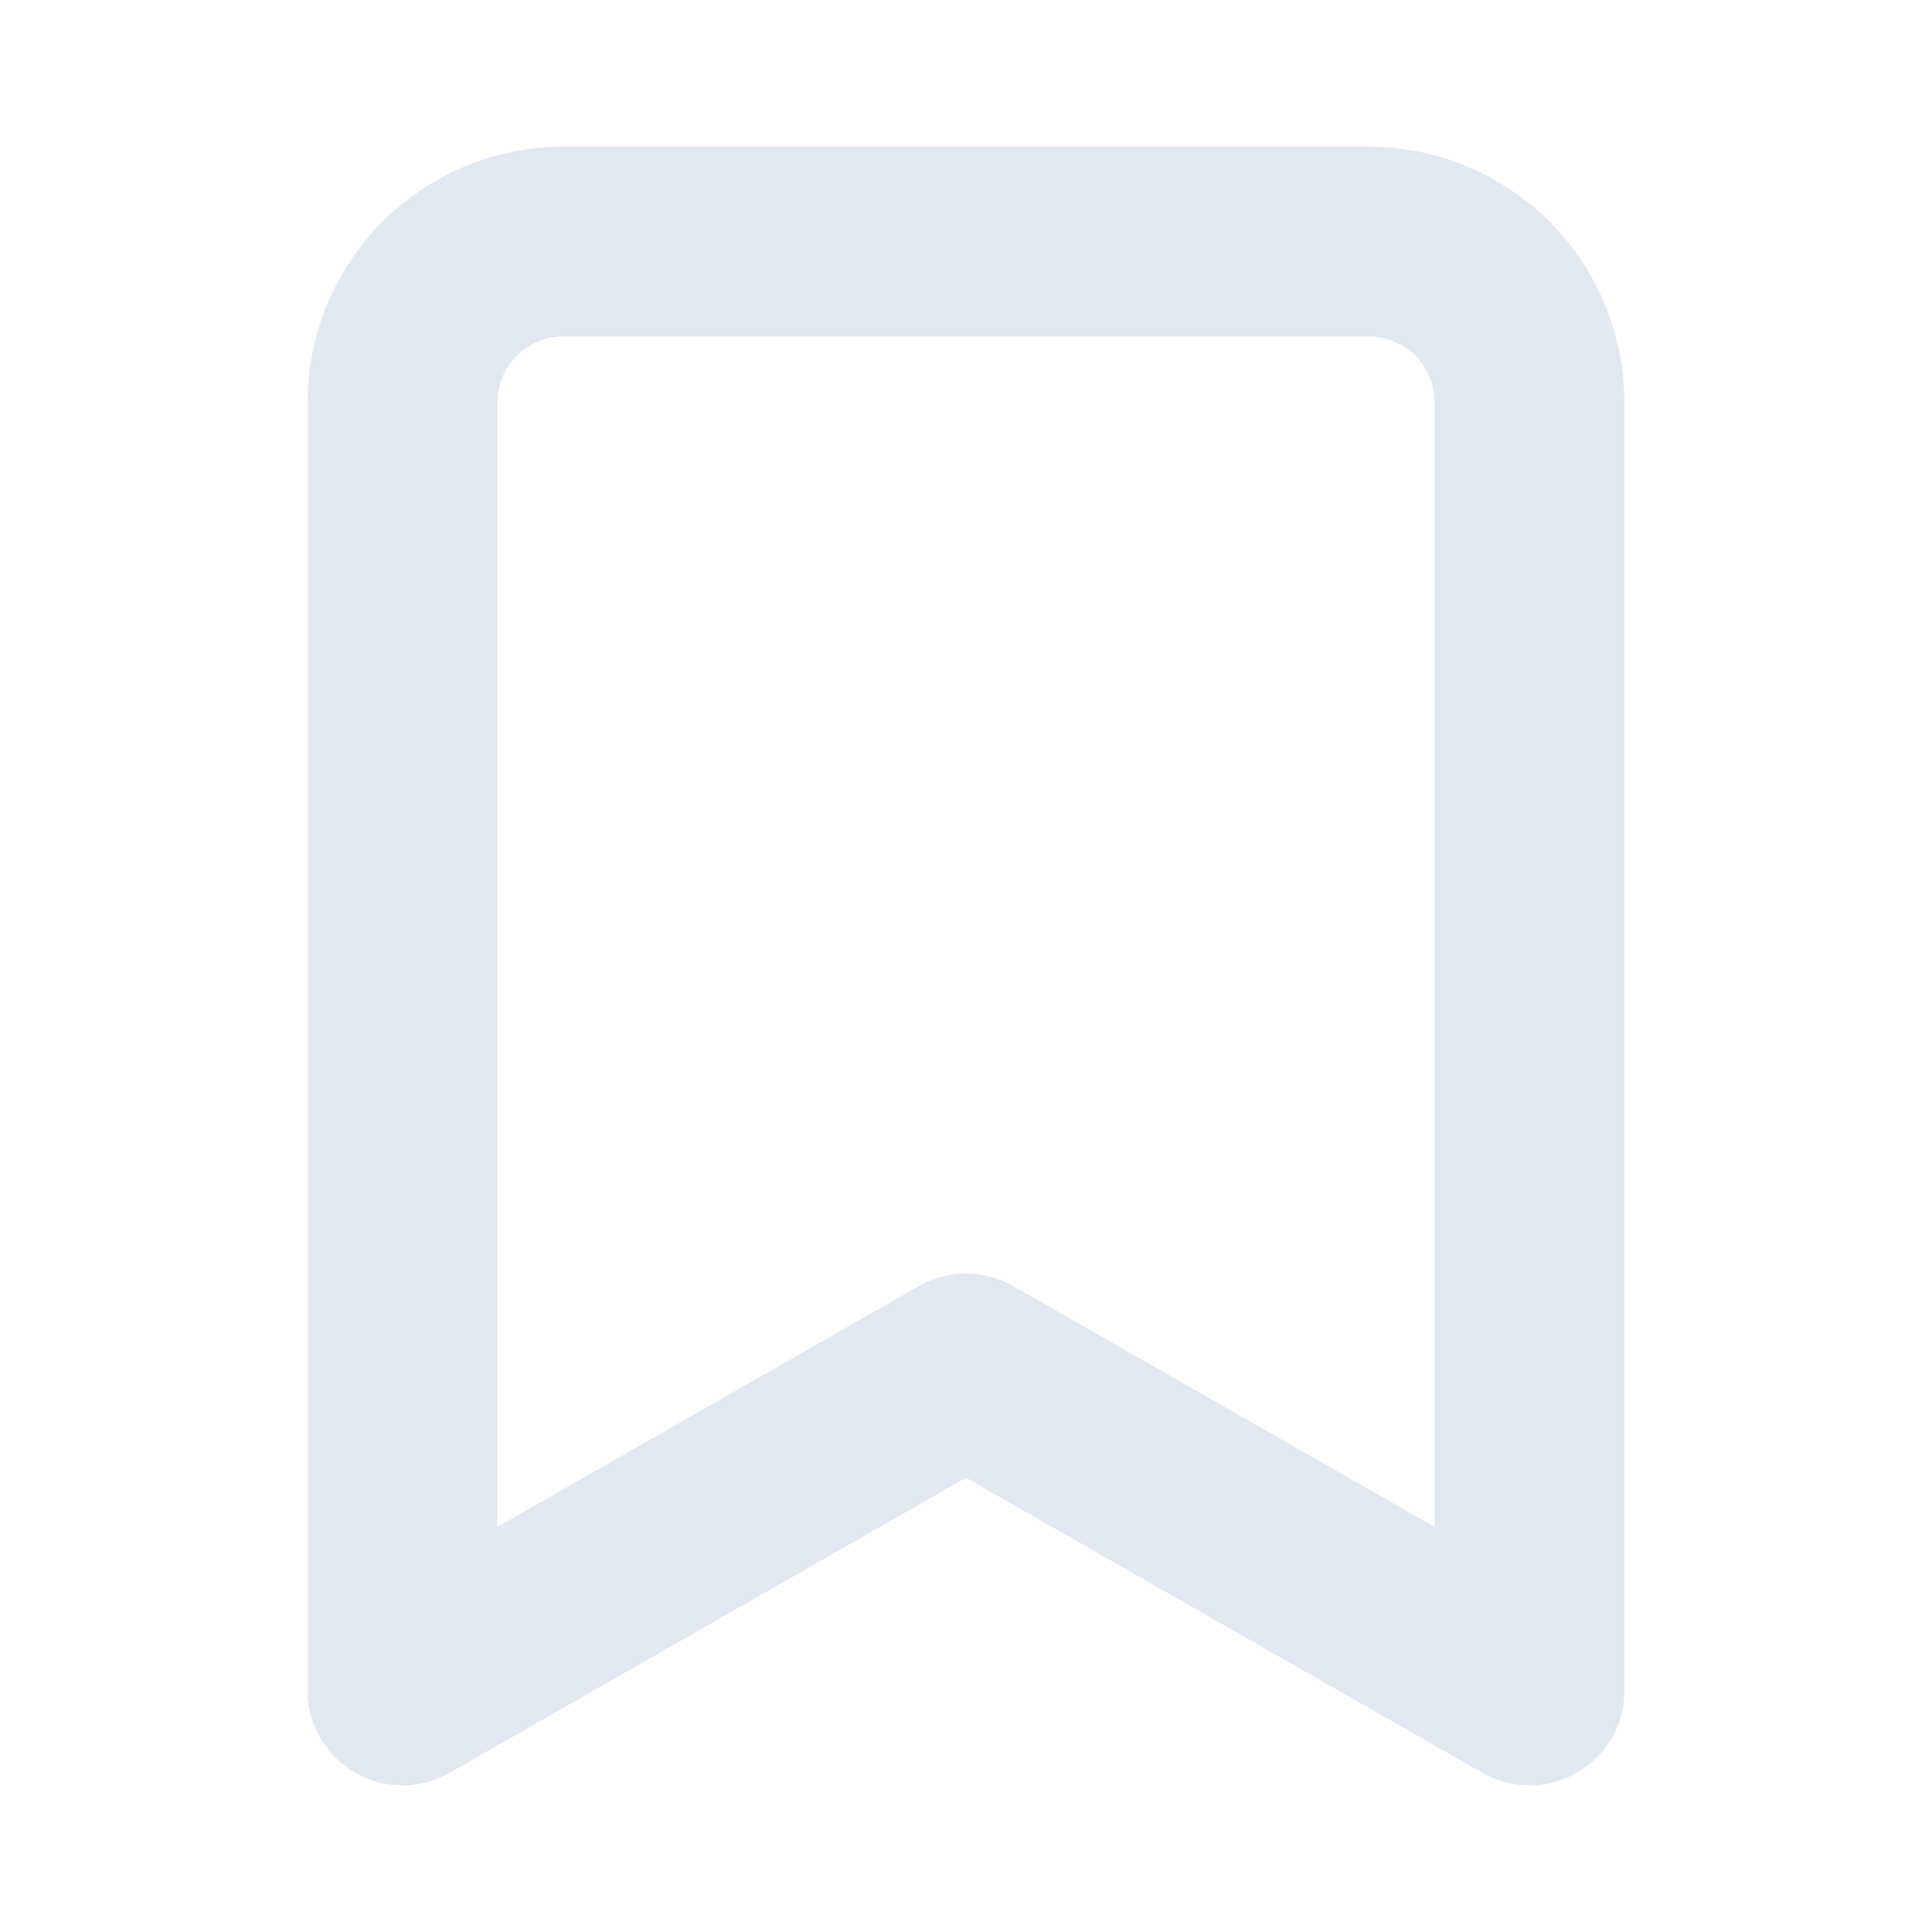
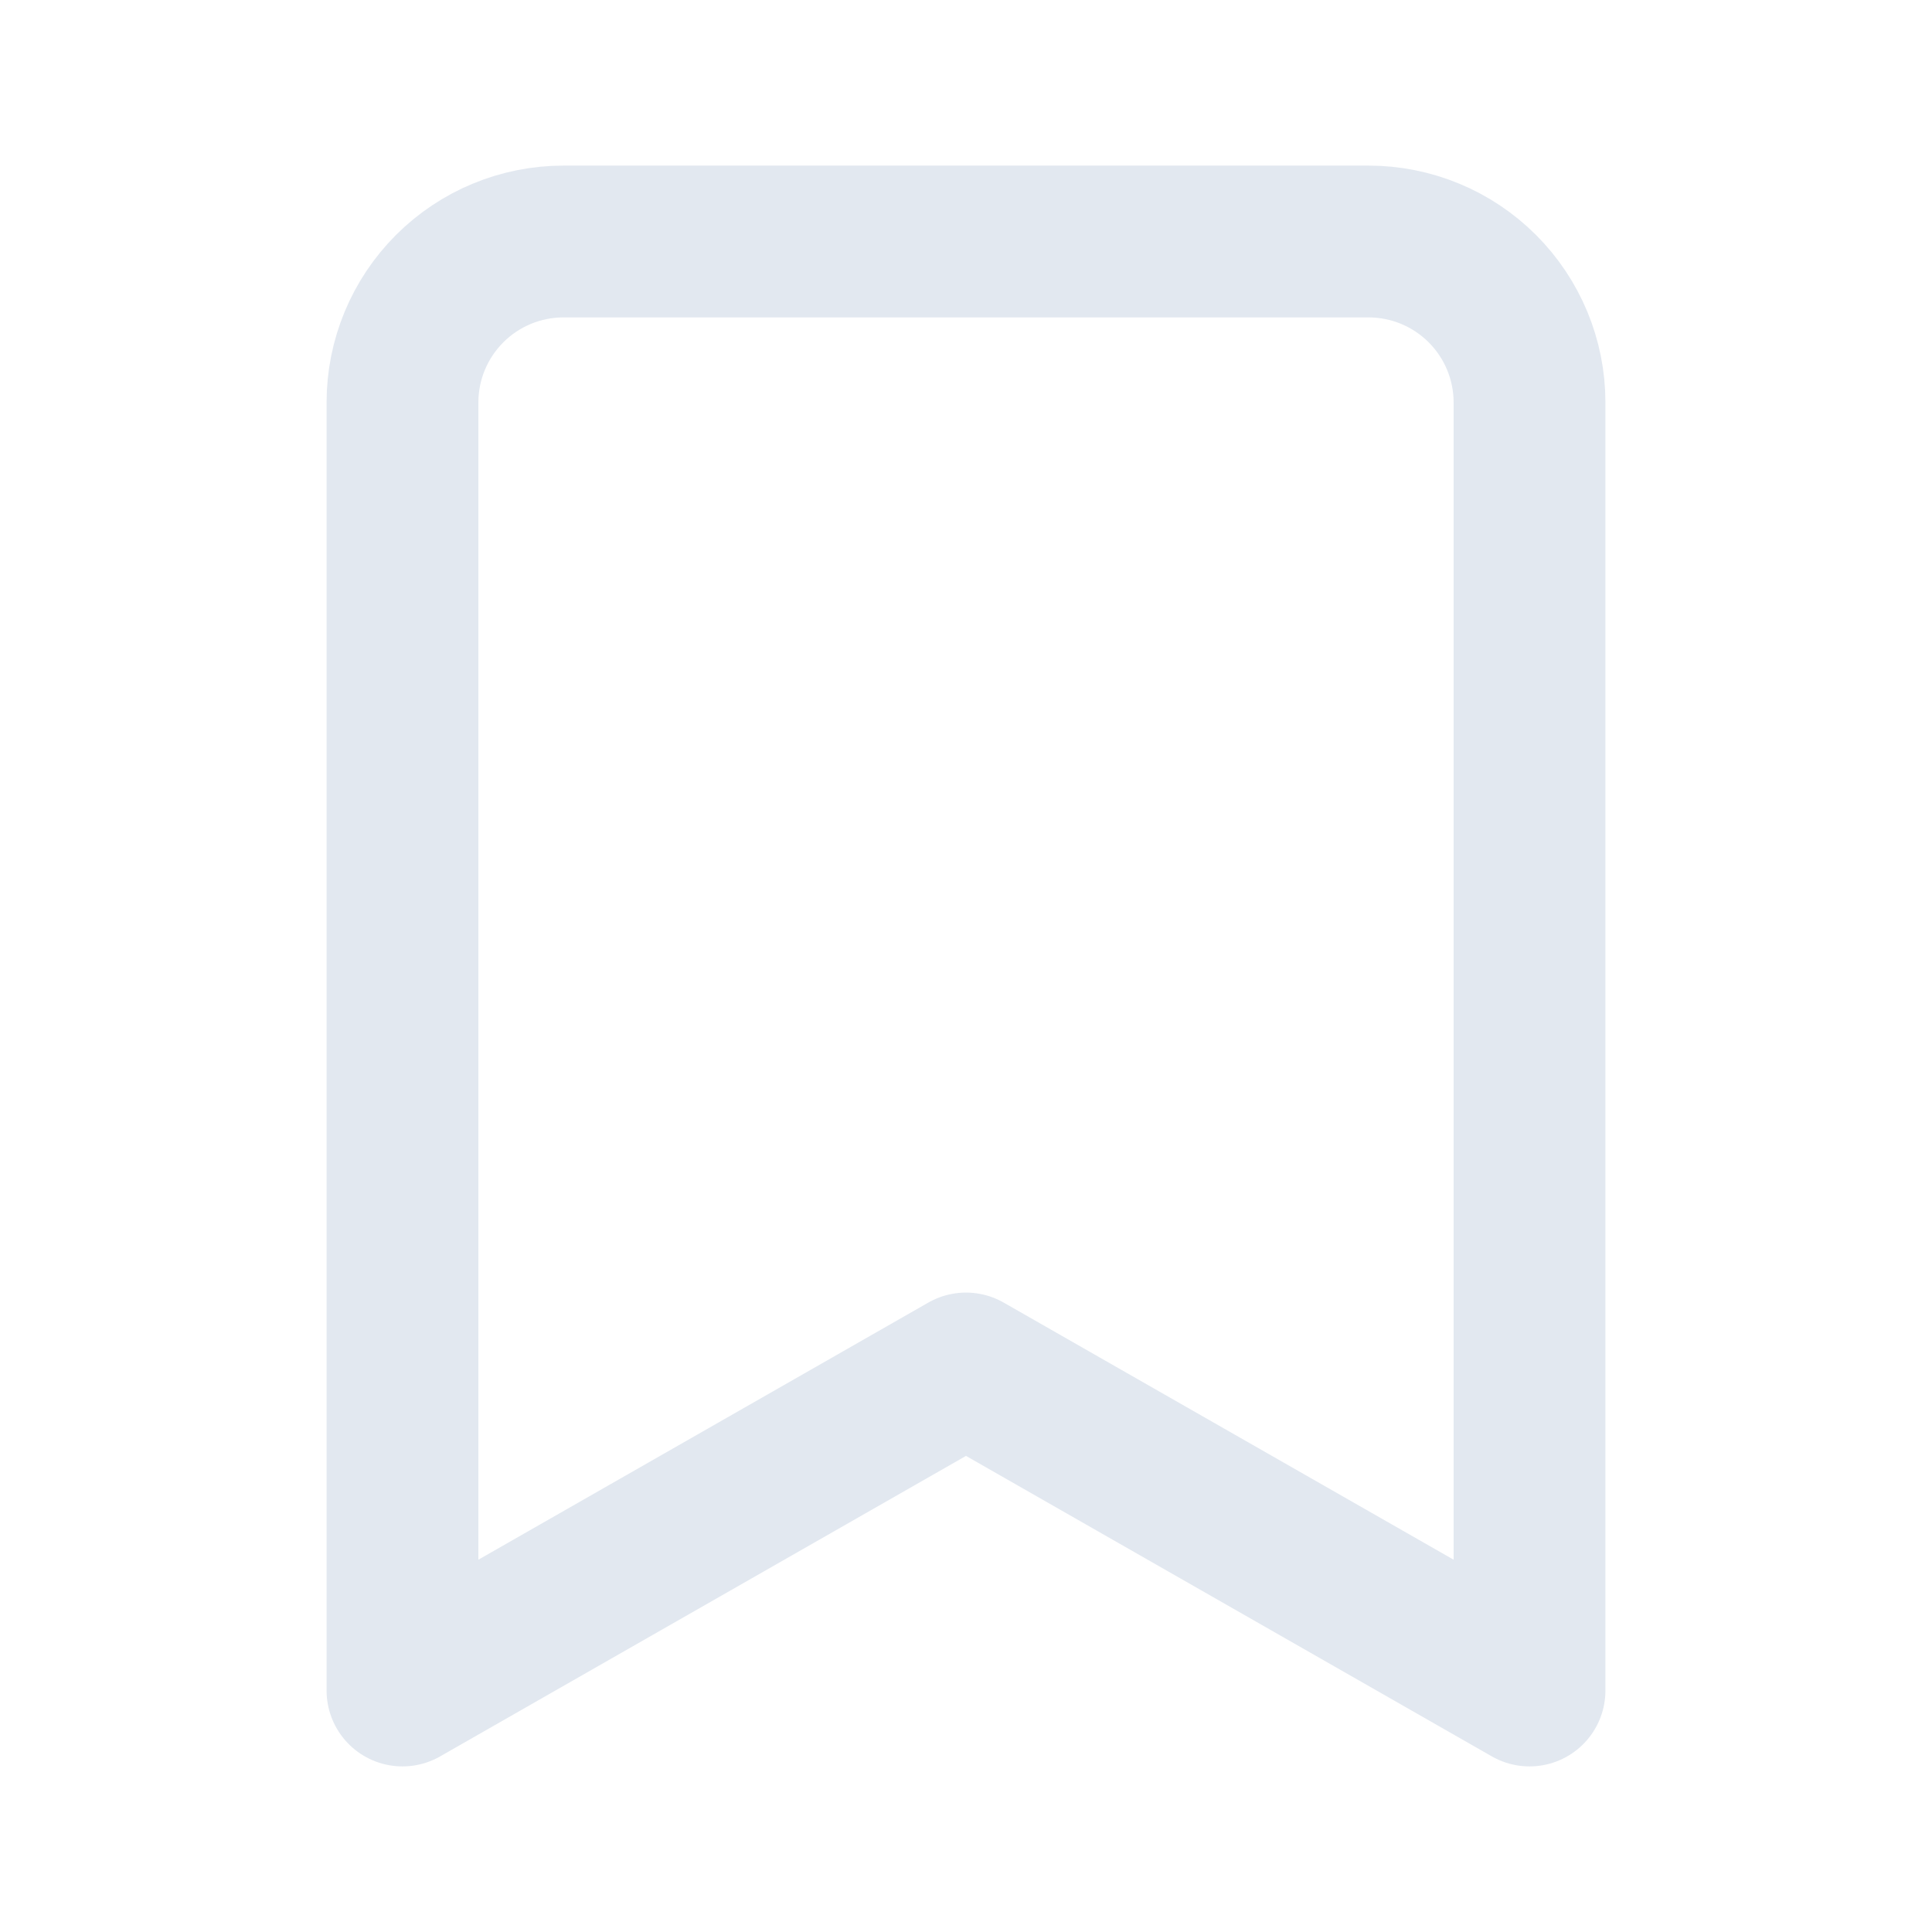
<svg xmlns="http://www.w3.org/2000/svg" width="28" height="28" viewBox="0 0 28 28" fill="none">
-   <path d="M22.167 24.5L14 19.833L5.833 24.5V5.833C5.833 5.214 6.079 4.621 6.517 4.183C6.954 3.746 7.548 3.5 8.167 3.5H19.833C20.452 3.5 21.046 3.746 21.483 4.183C21.921 4.621 22.167 5.214 22.167 5.833V24.5Z" stroke="#E2E8F0" stroke-width="2.75" stroke-linecap="round" stroke-linejoin="round" />
+   <path d="M22.167 24.5L14 19.833L5.833 24.5V5.833C5.833 5.214 6.079 4.621 6.517 4.183C6.954 3.746 7.548 3.5 8.167 3.5H19.833C20.452 3.5 21.046 3.746 21.483 4.183C21.921 4.621 22.167 5.214 22.167 5.833V24.5Z" stroke="#E2E8F0" stroke-width="2.2" stroke-linecap="round" stroke-linejoin="round" />
</svg>
